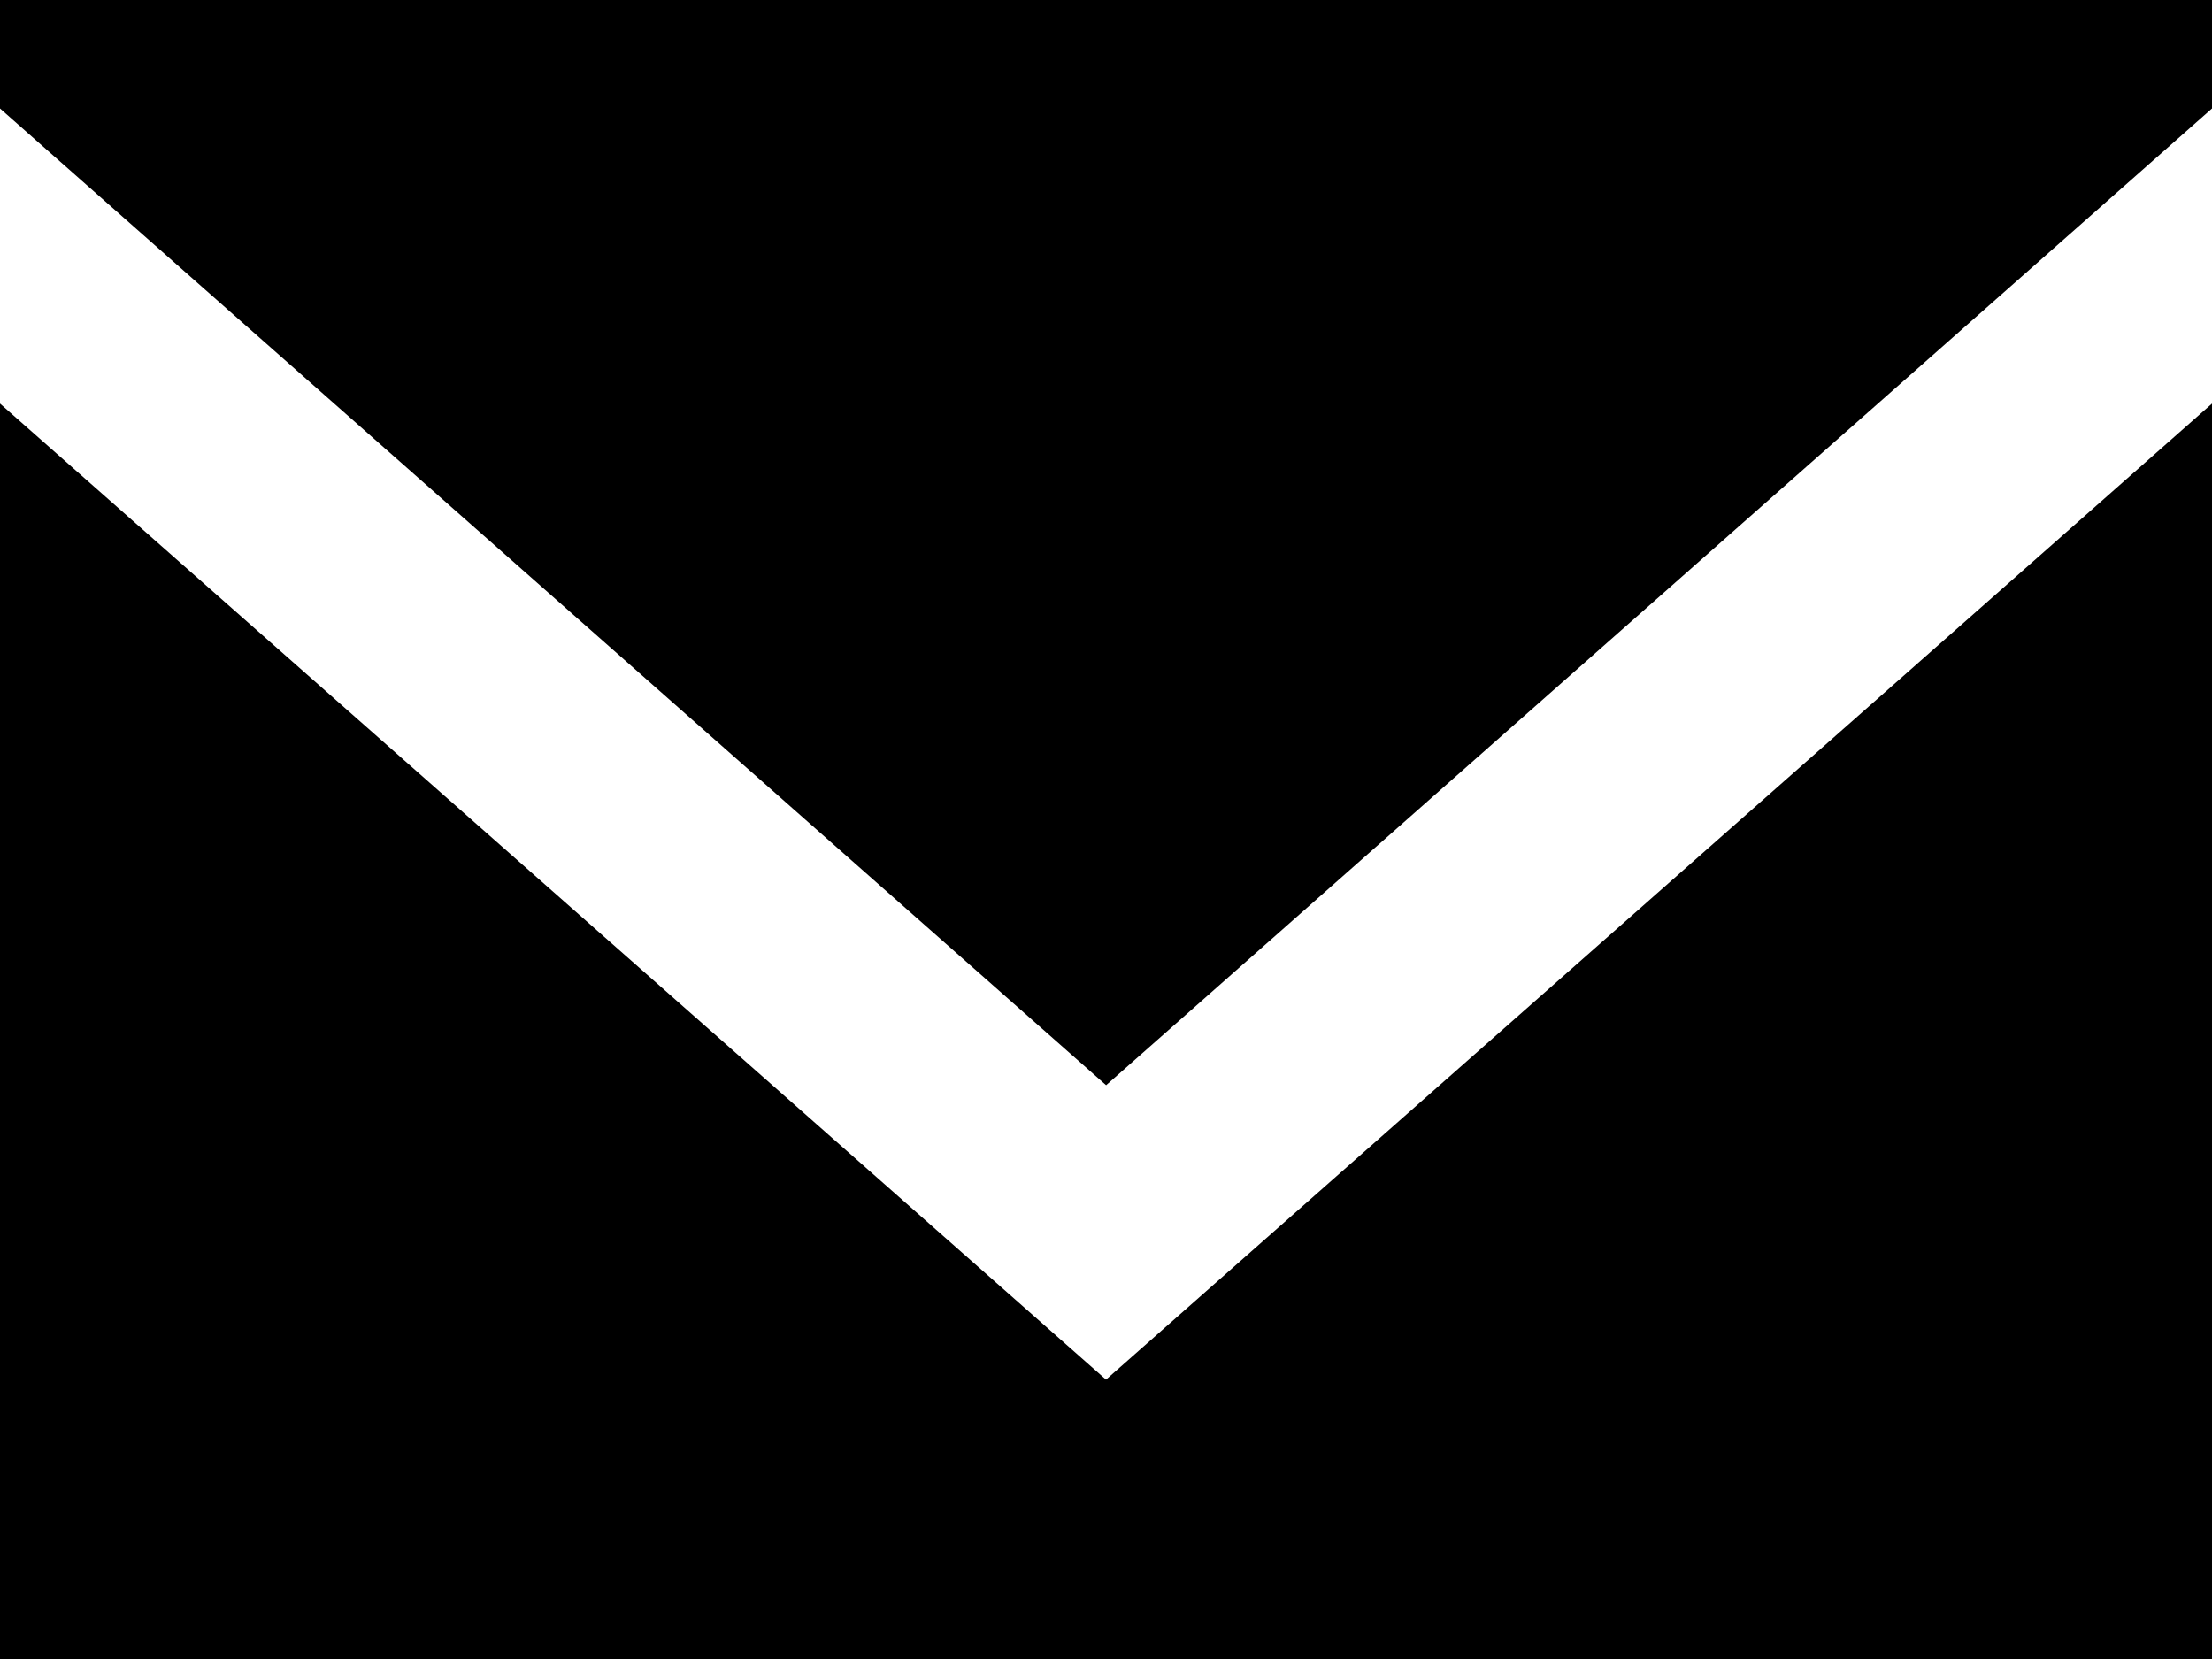
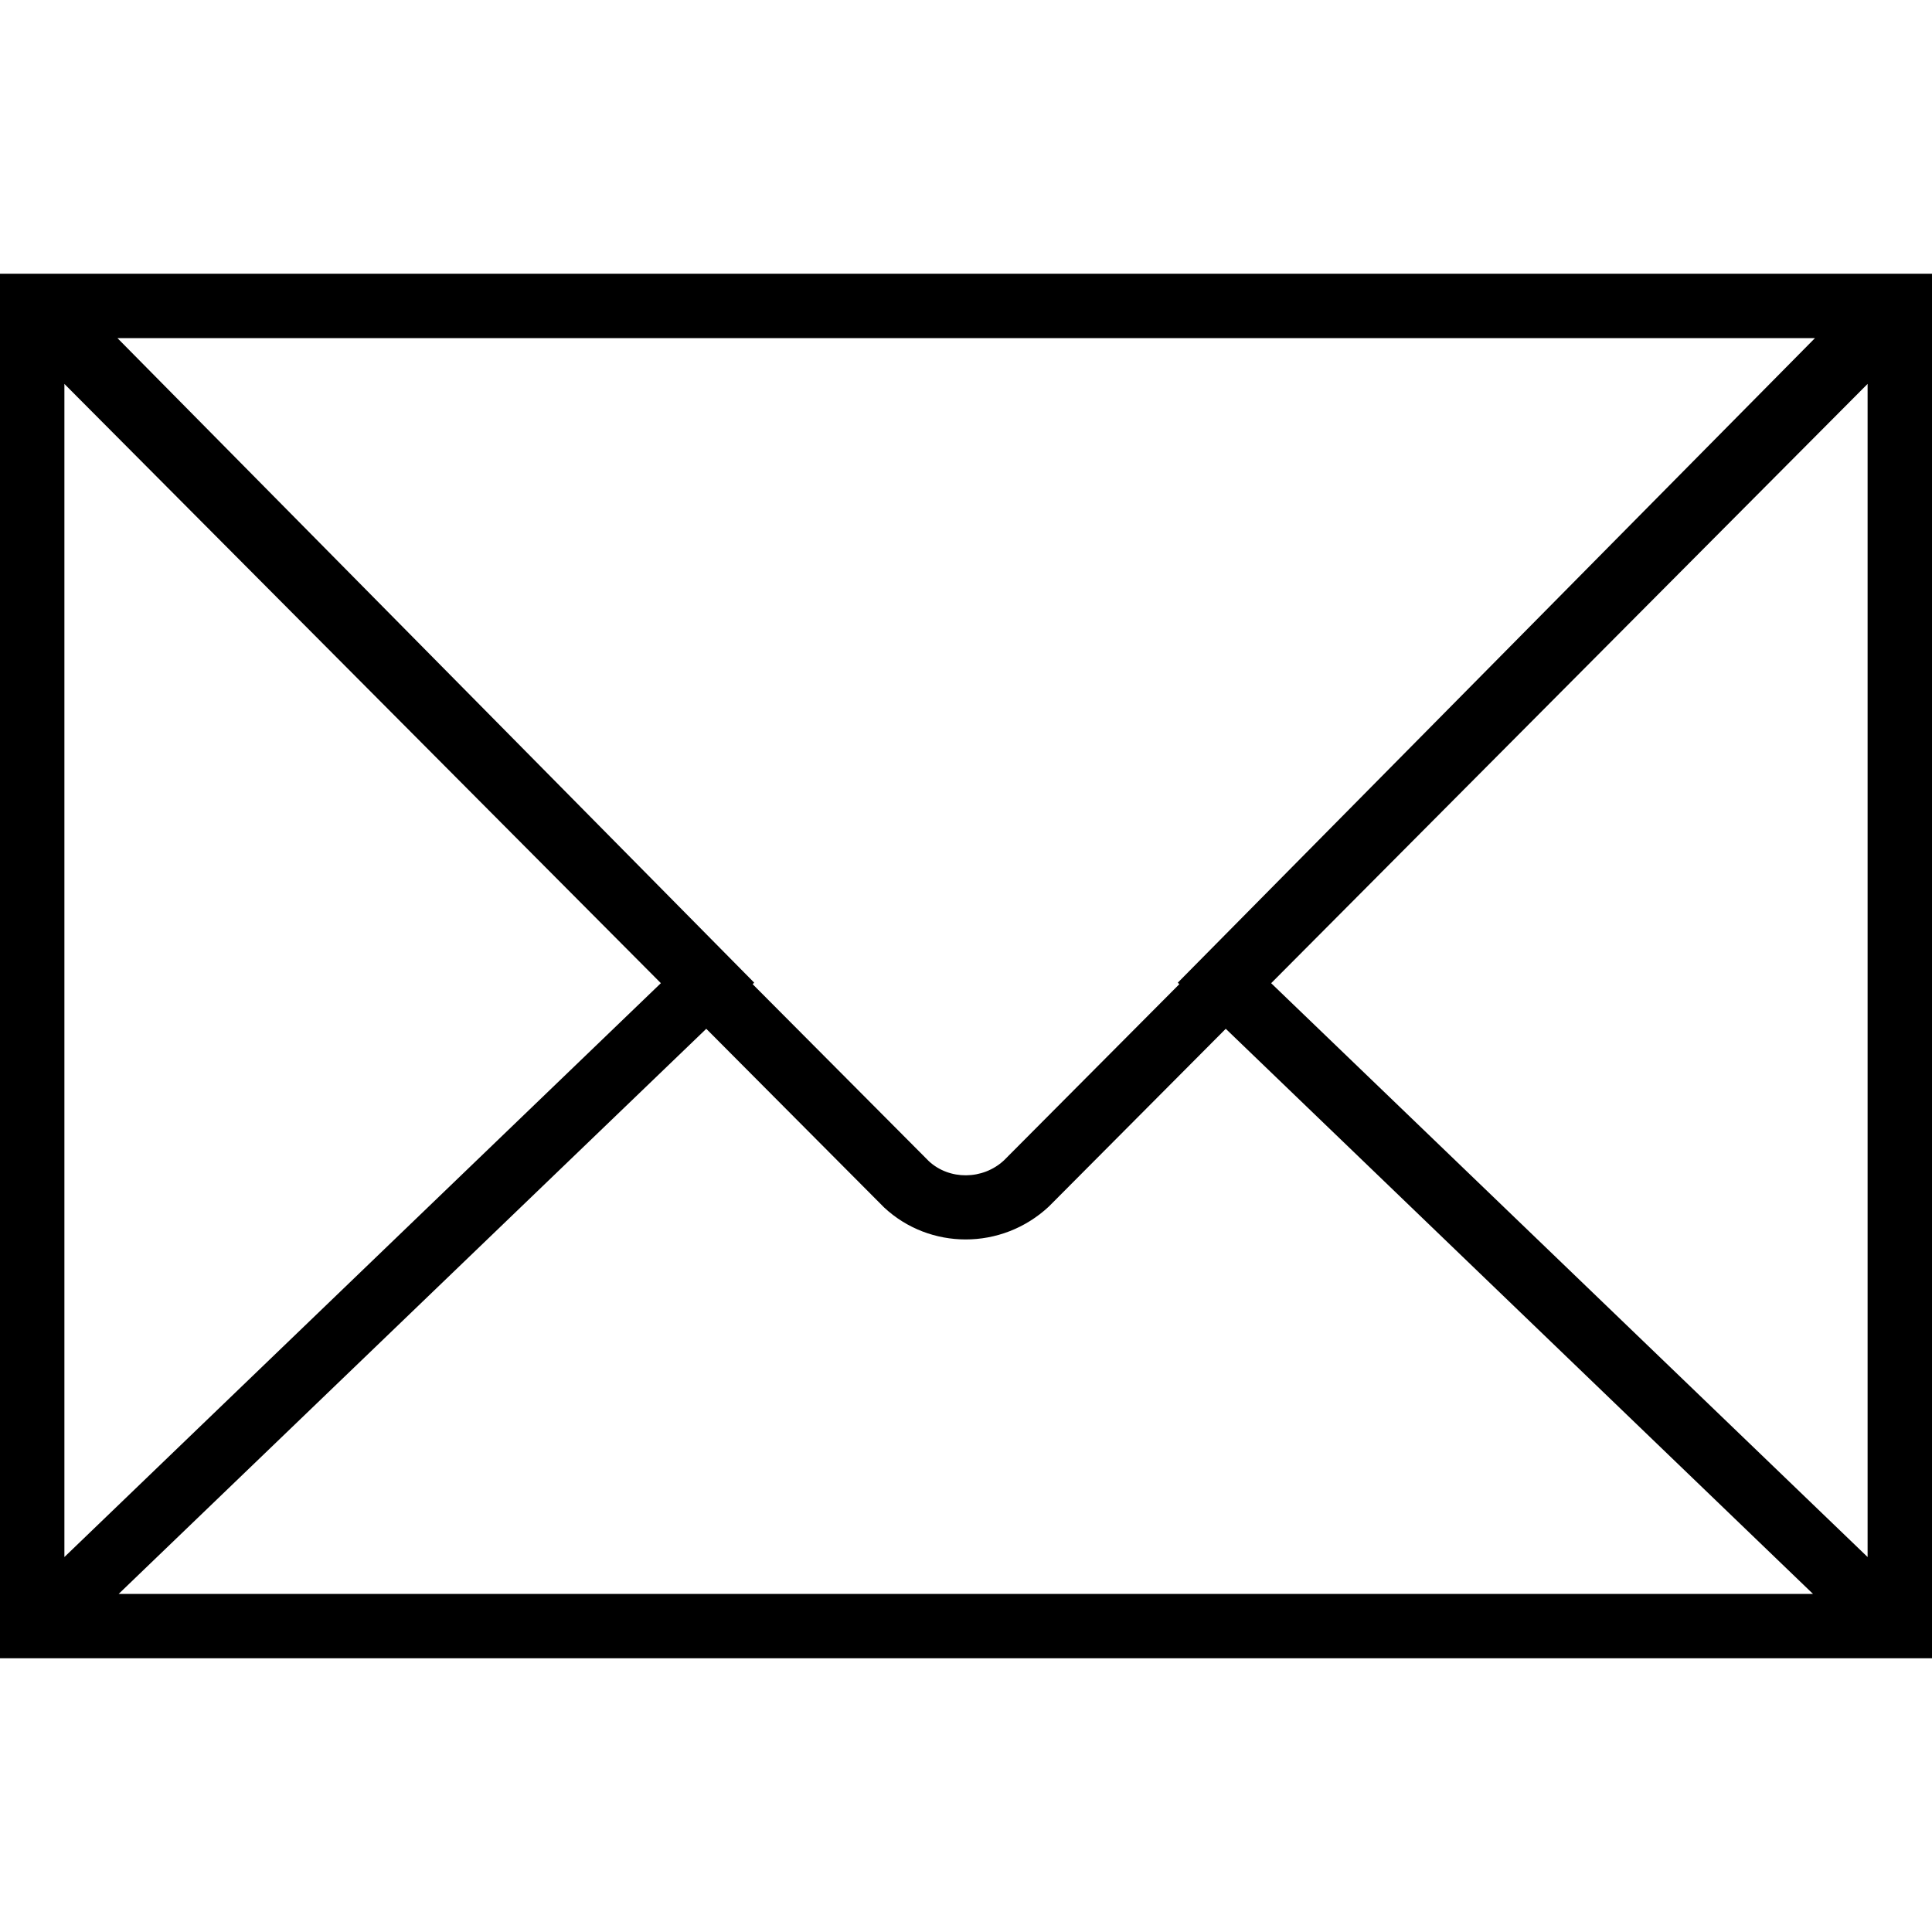
- <svg xmlns="http://www.w3.org/2000/svg" viewBox="0 0 20 15" version="1.1">
-   <g stroke="none" stroke-width="1">
-     <g id="Dribbble-Light-Preview" transform="translate(-340, -922)" fill="#000000">
-       <g id="icons" transform="translate(56, 160)">
-         <path d="M294,774.474 L284,765.649 L284,777 L304,777 L304,765.649 L294,774.474 Z M294.001,771.812 L284,762.981 L284,762 L304,762 L304,762.981 L294.001,771.812 Z" id="email-[#1572]" />
-       </g>
-     </g>
-   </g>
+ <svg xmlns="http://www.w3.org/2000/svg" version="1.1" id="Capa_1" x="0px" y="0px" viewBox="0 0 60 60" style="enable-background:new 0 0 60 60;" xml:space="preserve">
+   <path d="M0,8.5v2.291v38.418V51.5h60v-2.291V10.791V8.5H0z M36.625,30.564l-5.446,5.472c-0.662,0.615-1.698,0.614-2.332,0.026  l-5.473-5.498l0.048-0.047L3.647,10.5h52.719L36.577,30.518L36.625,30.564z M20.524,30.533L2,48.355V11.923L20.524,30.533z   M21.934,31.95l5.523,5.549c0.709,0.661,1.619,0.993,2.533,0.993c0.923,0,1.85-0.339,2.581-1.02l5.496-5.522L56.304,49.5H3.686  L21.934,31.95z M39.477,30.534L58,11.922v36.433L39.477,30.534z" />
</svg>
